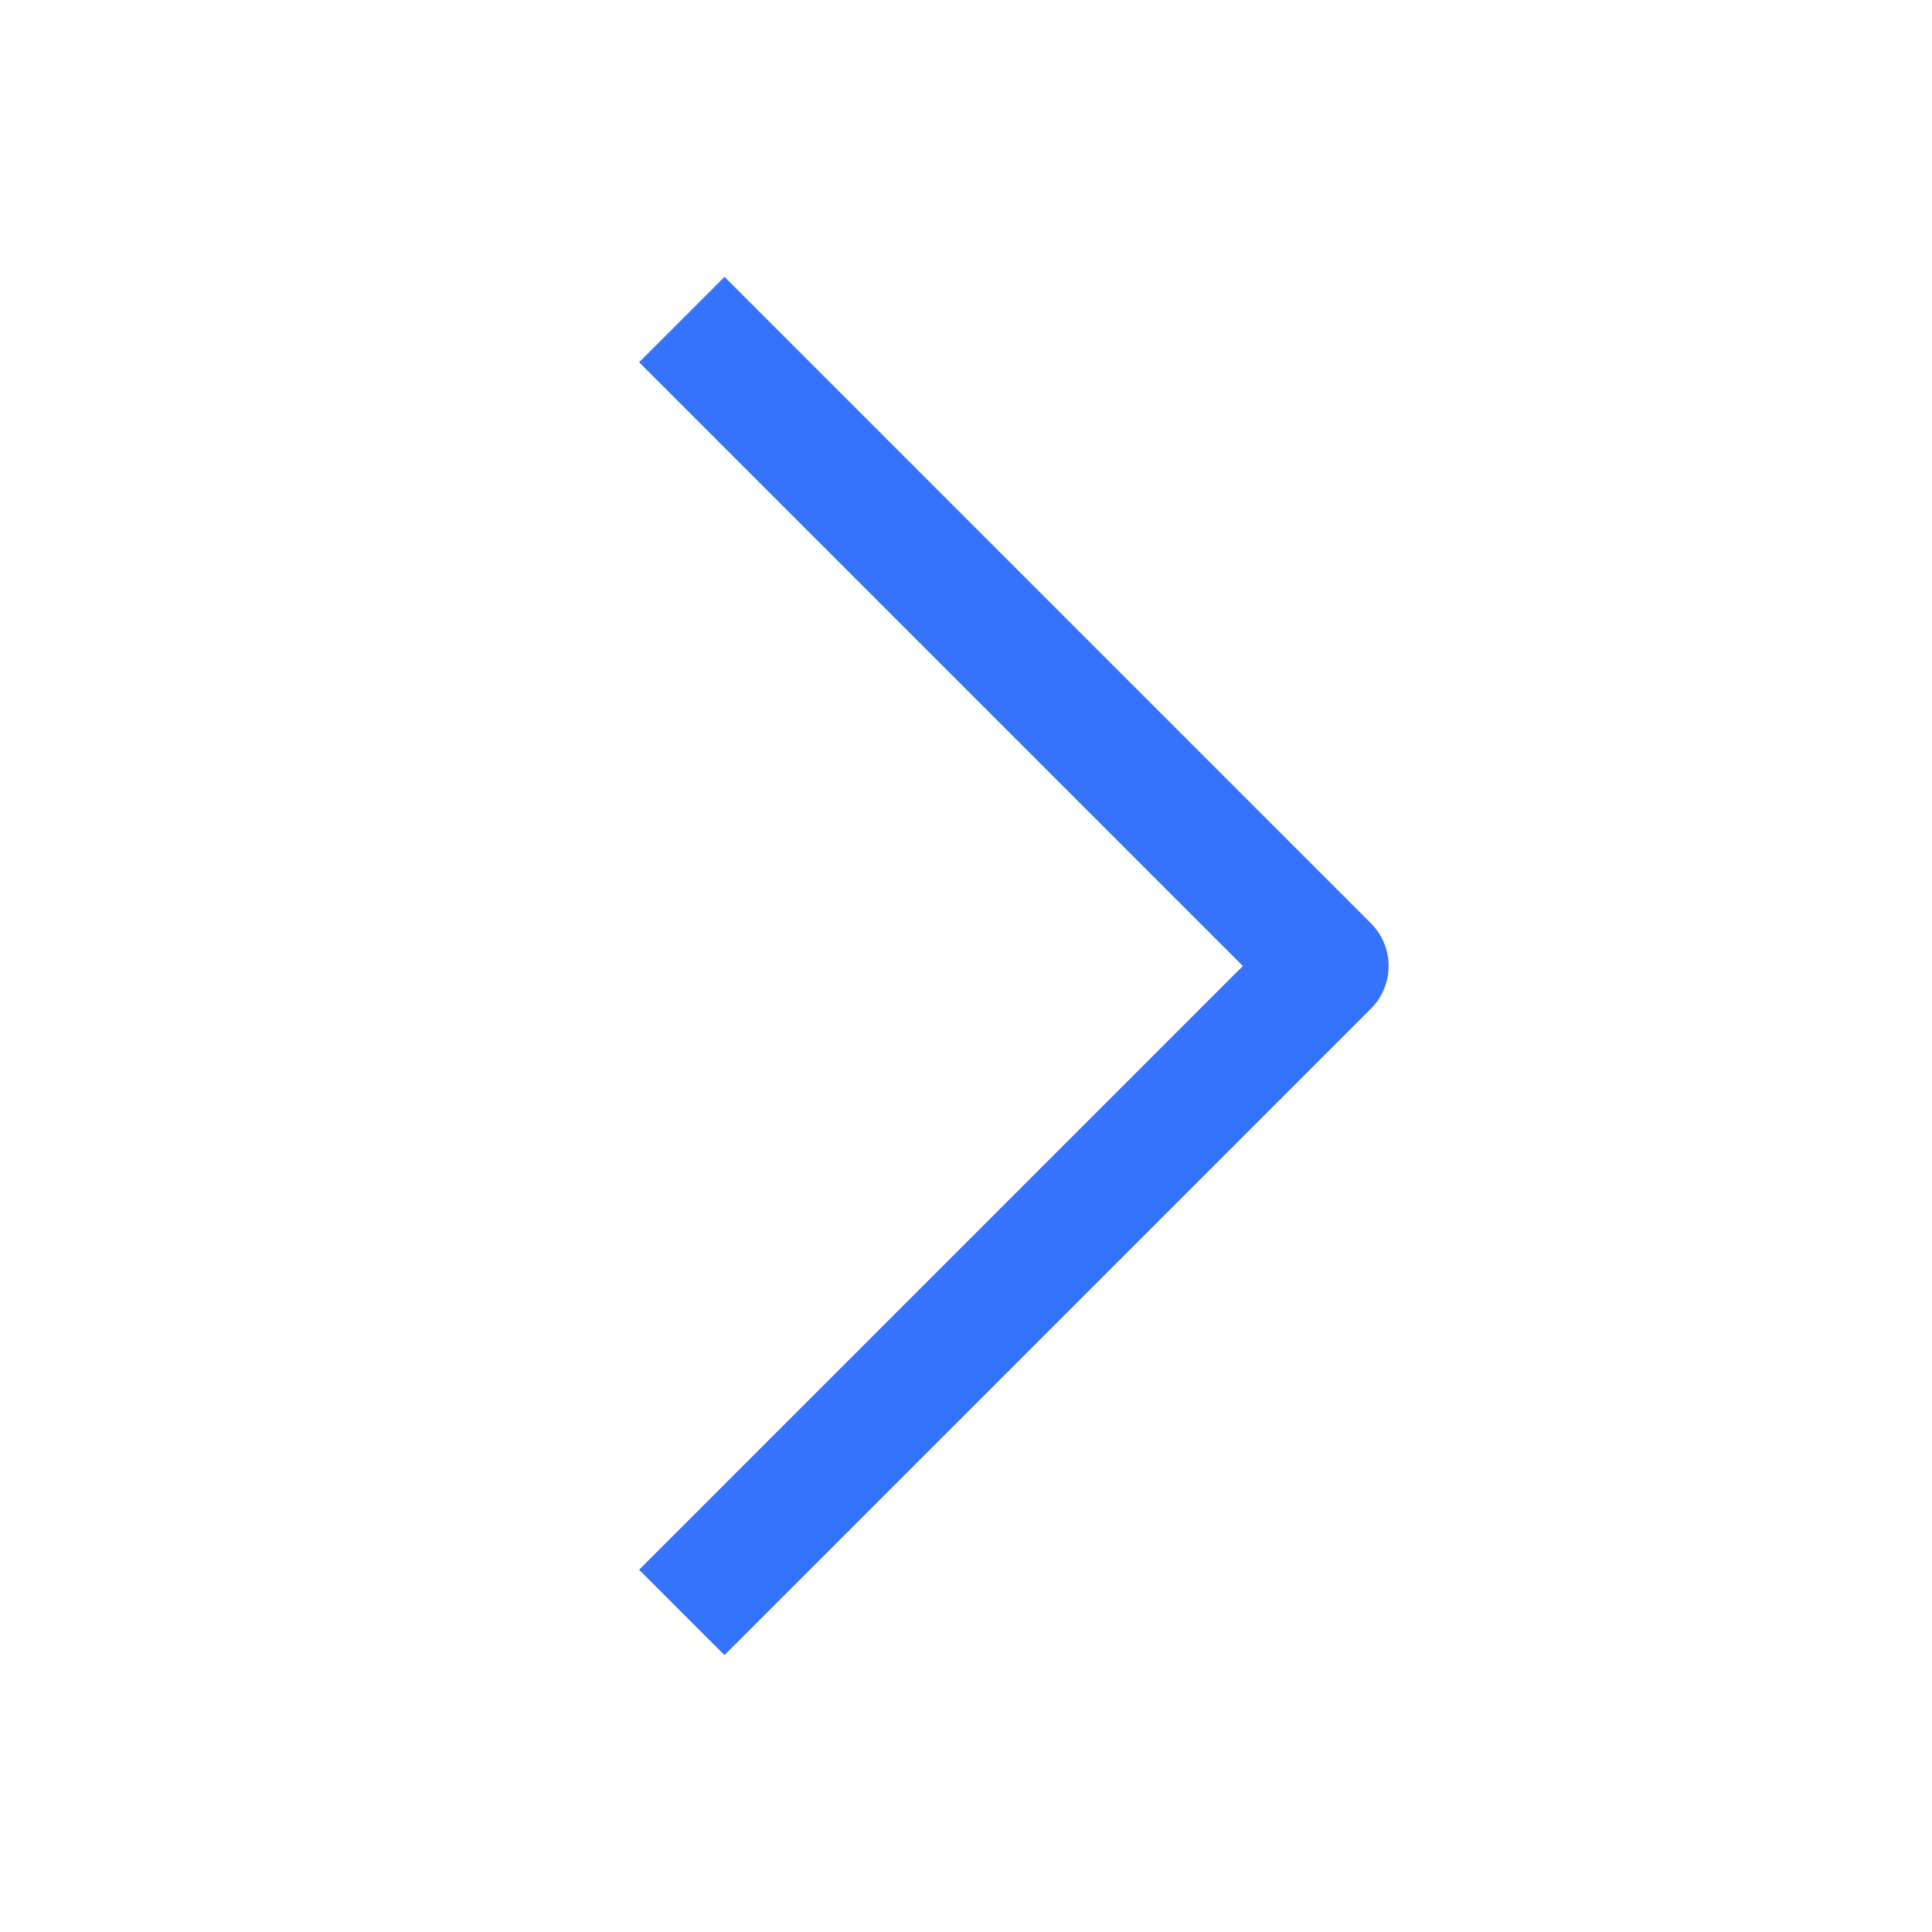
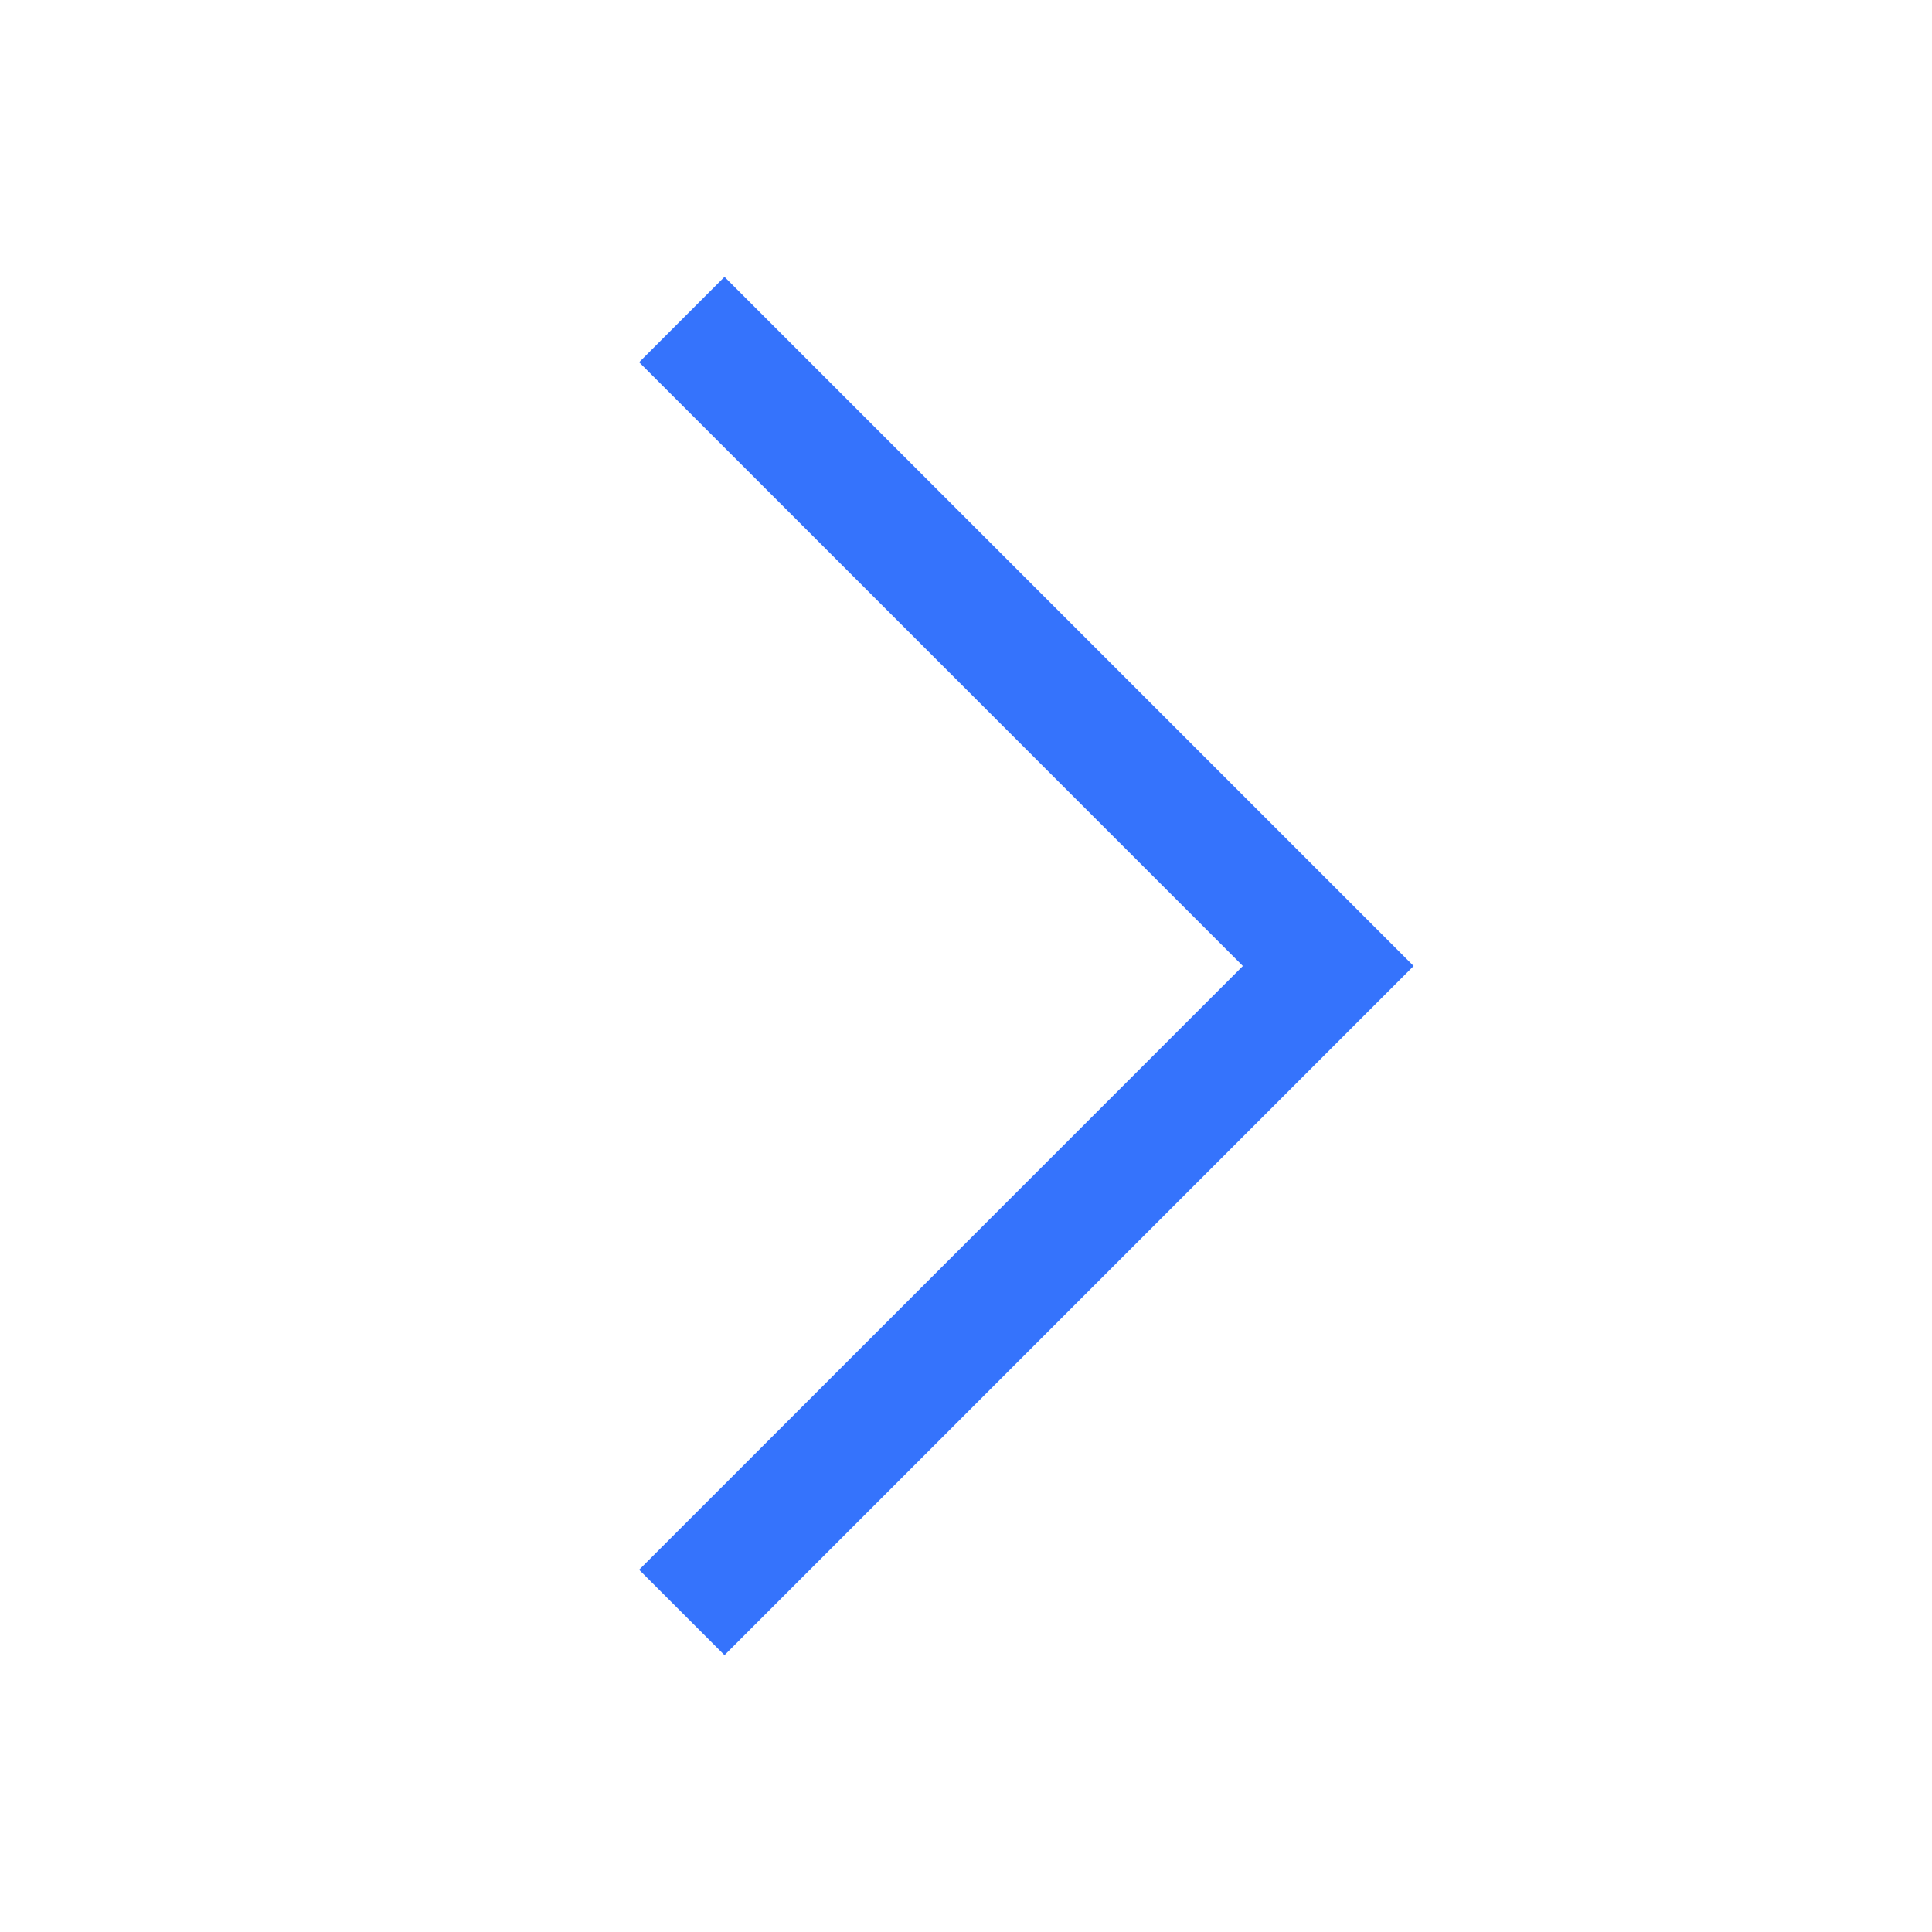
<svg xmlns="http://www.w3.org/2000/svg" width="32" height="32" viewBox="0 0 32 32" fill="none">
-   <path d="M12 6L22 16L12 26" stroke="#3573FC" stroke-width="2" stroke-linecap="square" stroke-linejoin="round" />
+   <path d="M12 6L22 16L12 26" stroke="#3573FC" stroke-width="2" stroke-linecap="square" strokeLinejoin="round" />
</svg>
